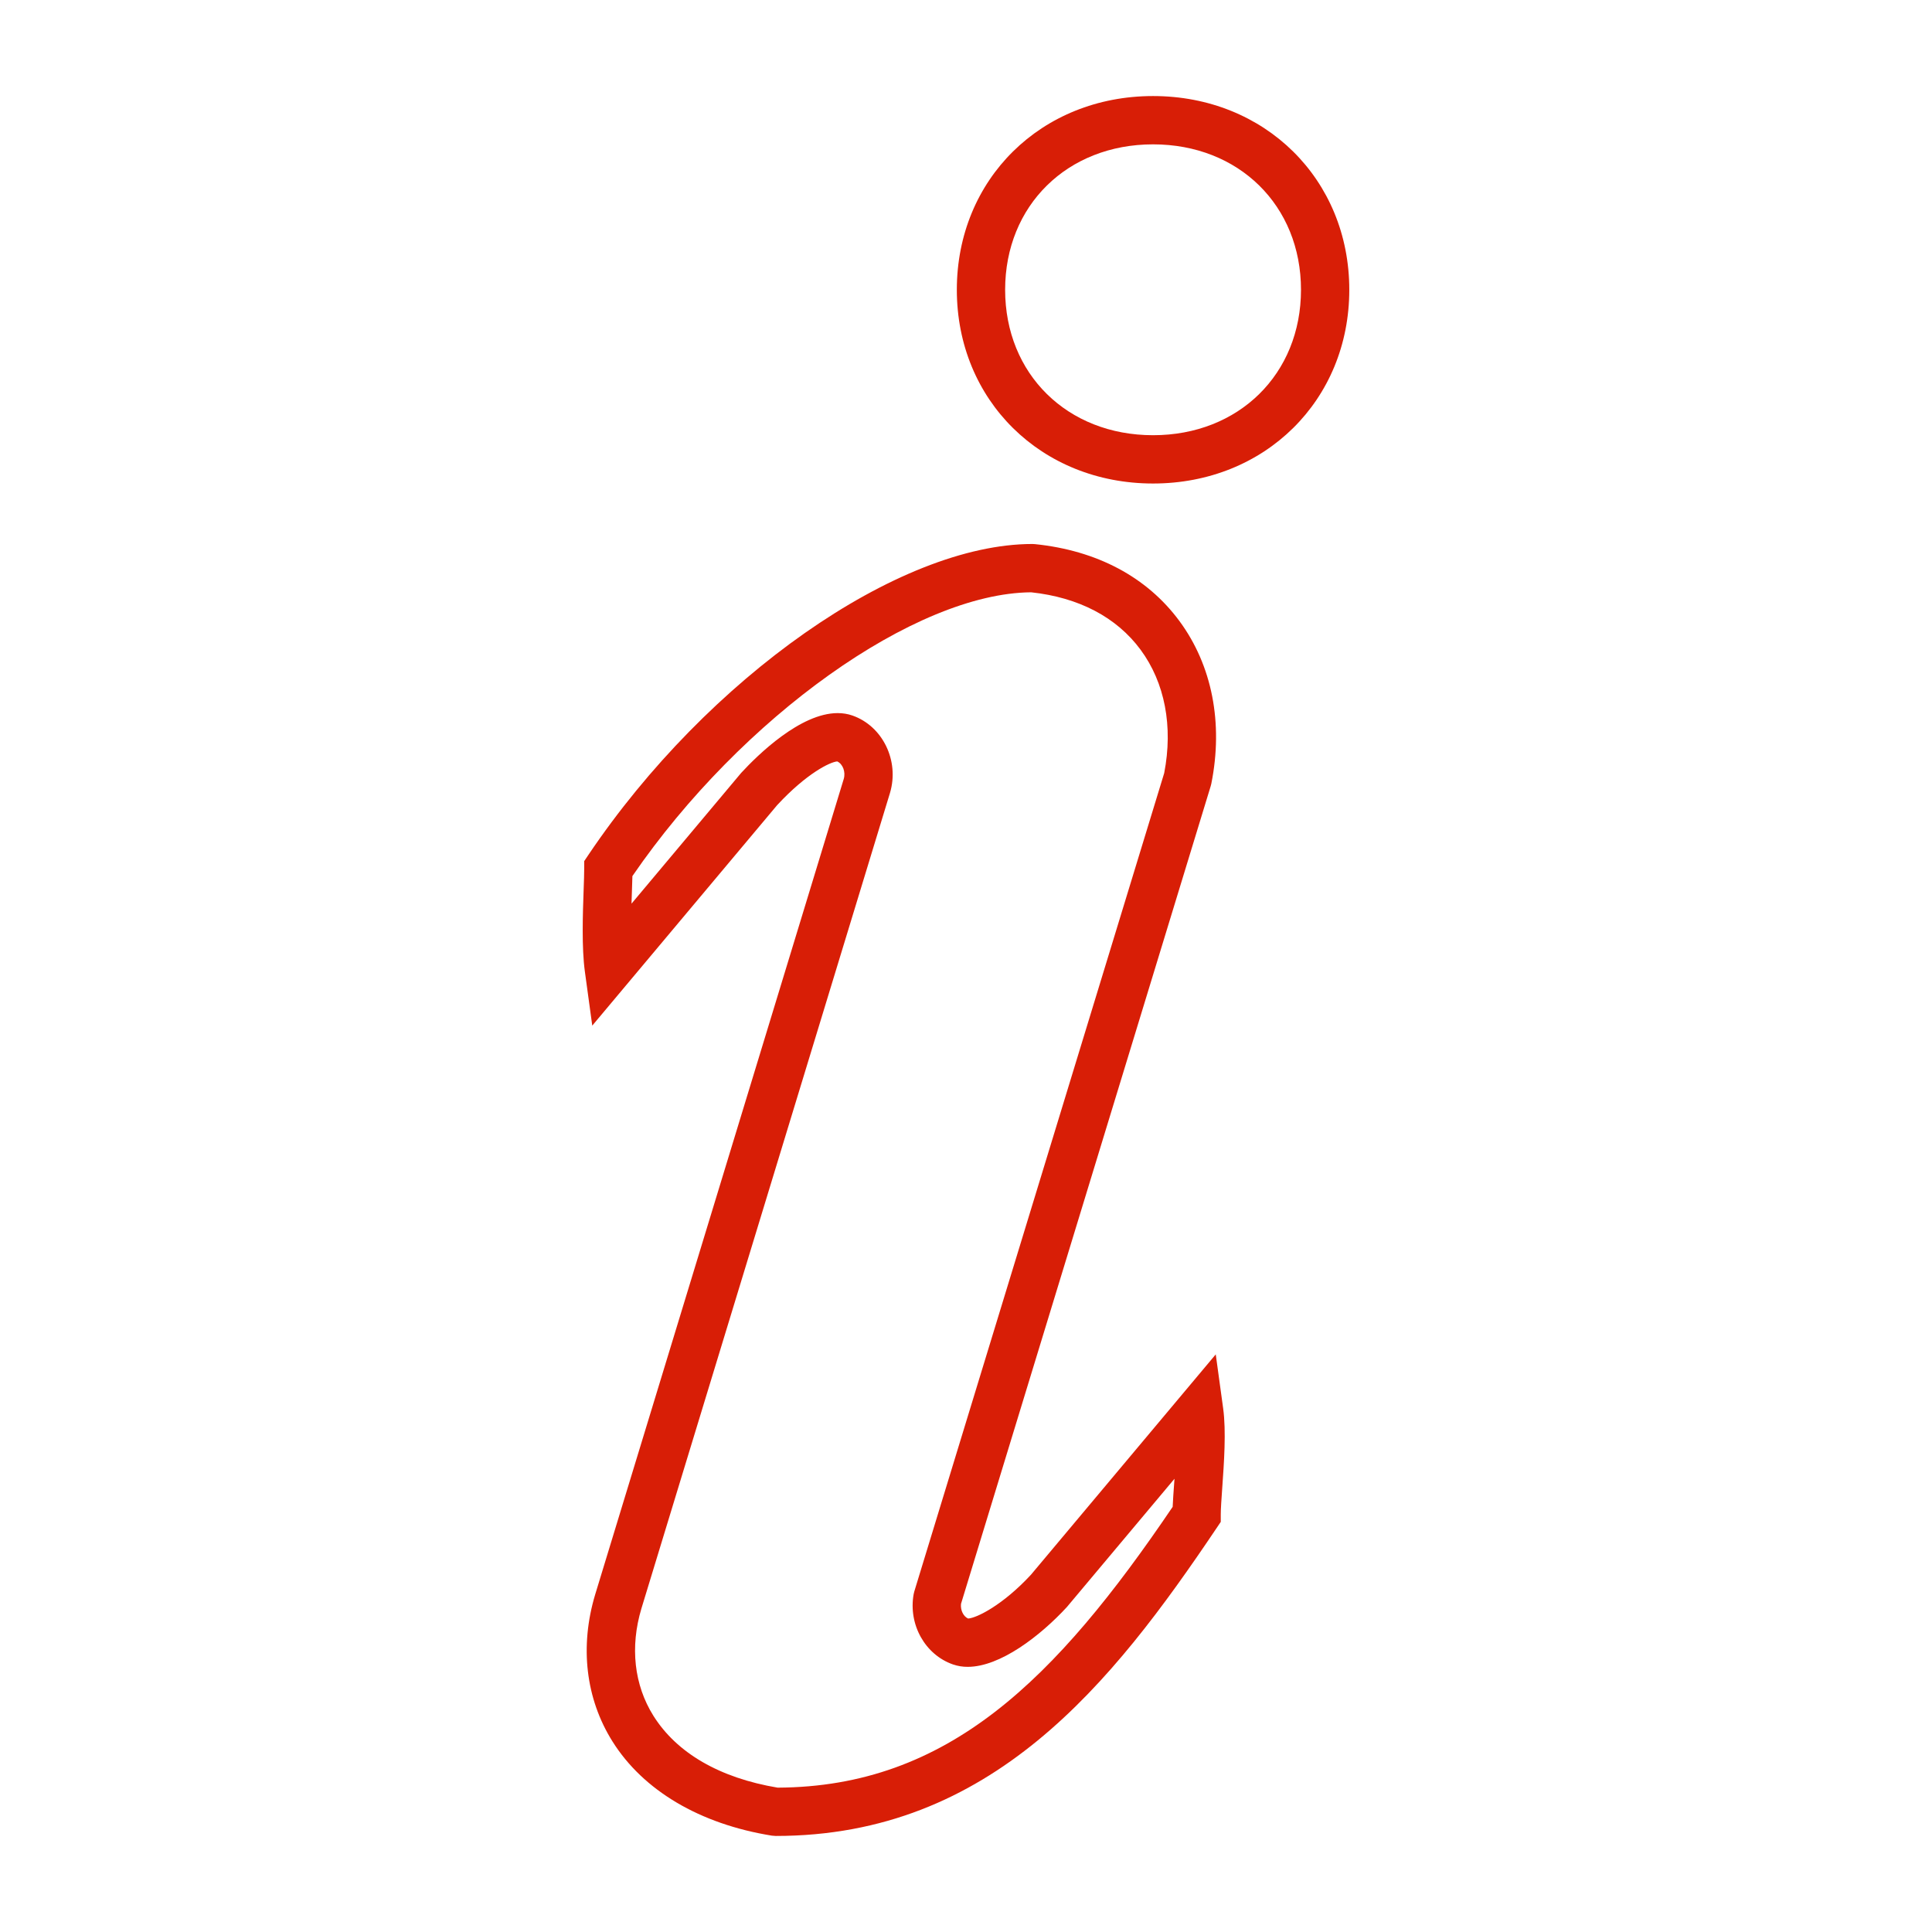
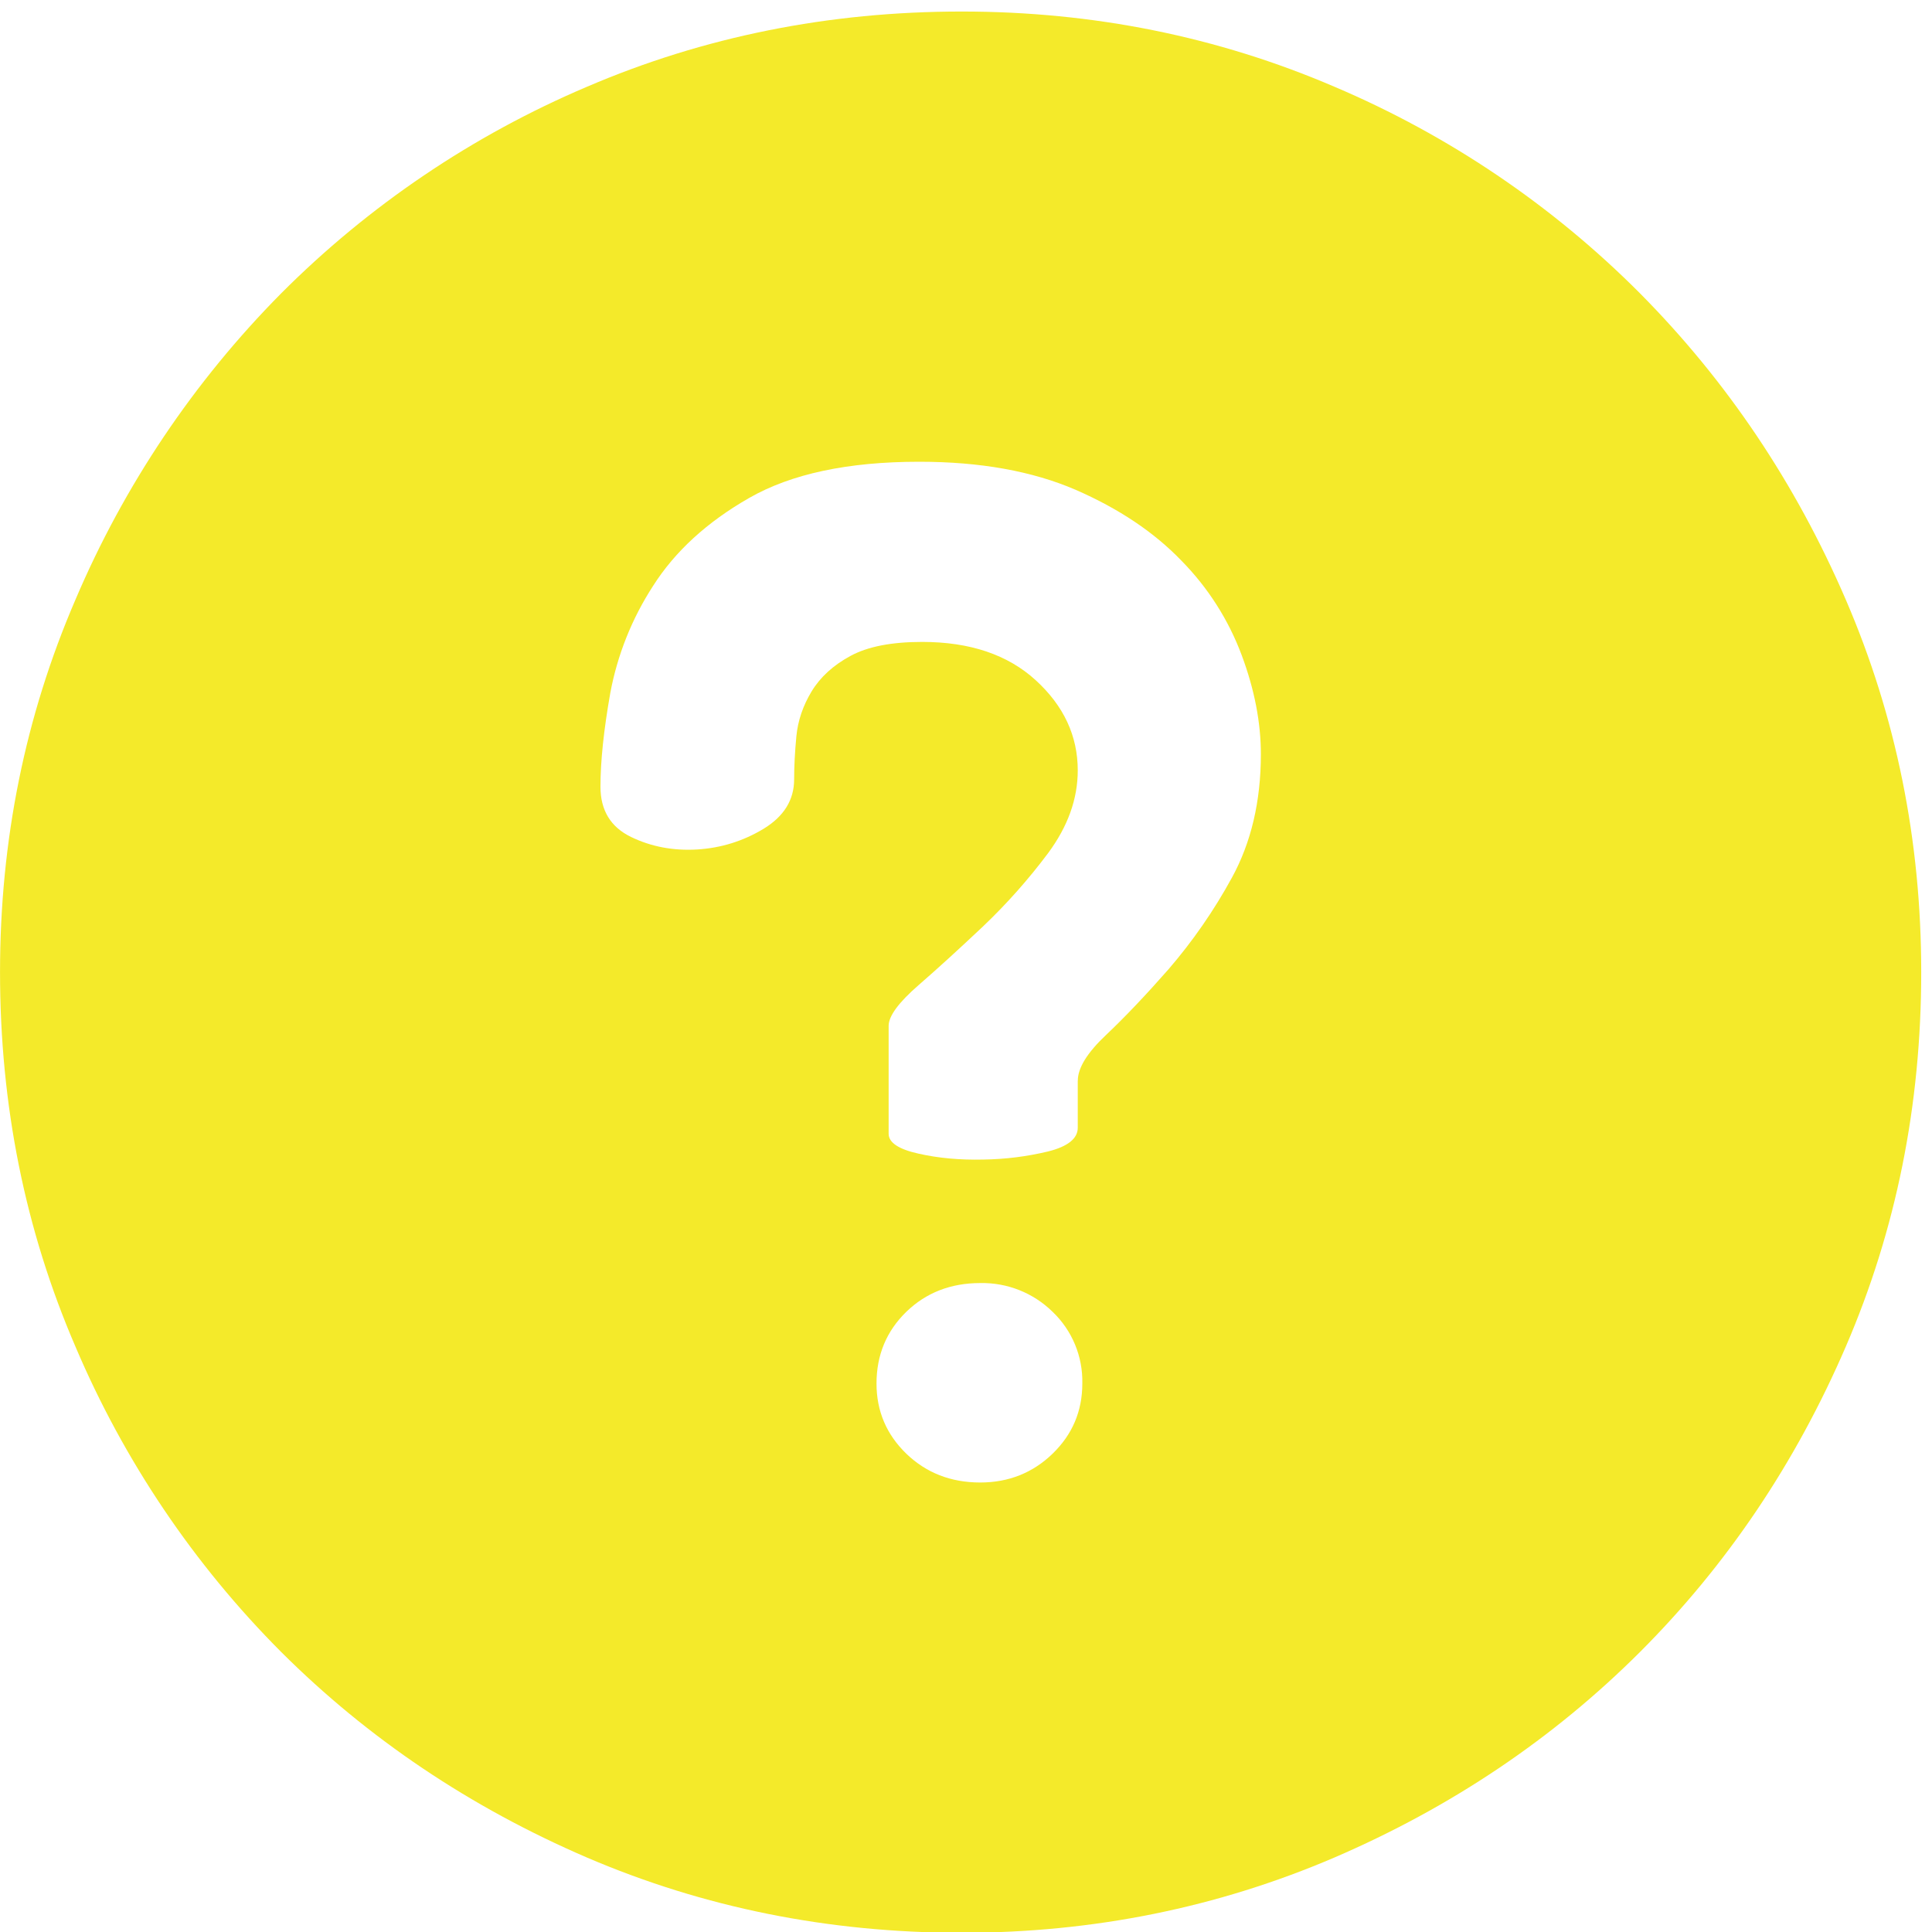
- <svg xmlns="http://www.w3.org/2000/svg" t="1510132353361" class="icon" style="" viewBox="0 0 1024 1024" version="1.1" p-id="1836" width="200" height="200">
+ <svg xmlns="http://www.w3.org/2000/svg" t="1510888289693" class="icon" style="" viewBox="0 0 1024 1024" version="1.1" p-id="2564" width="128" height="128">
  <defs>
    <style type="text/css" />
  </defs>
-   <path d="M411.126 973.092l-2.038-0.164c-38.149-6.149-68.152-23.895-84.49-49.971-14.172-22.615-17.418-50.243-9.155-77.788L447.196 412.877c1.111-3.722-0.486-7.967-3.451-9.308-3.697 0.271-16.164 6.246-31.867 23.204l-97.966 116.823-3.917-28.641c-1.736-12.692-1.106-30.531-0.65-43.551 0.159-4.47 0.297-8.325 0.297-11.08v-3.907l2.176-3.236c63.206-93.983 164.383-164.854 235.356-164.854l1.295 0.067c32.927 3.348 59.423 17.444 76.641 40.755 17.336 23.475 23.342 54.103 16.911 86.241l-0.312 1.229-132.352 433.449c-0.369 3.328 1.224 6.651 3.753 7.788 4.516-0.241 18.386-7.101 33.311-23.209l97.951-116.803 3.927 28.621c1.654 12.068 0.461 28.892-0.502 42.404-0.394 5.591-0.768 10.865-0.768 13.85v3.907l-2.181 3.241c-55.542 82.591-119.342 163.226-233.723 163.226zM443.976 377.958c2.744 0 5.356 0.425 7.777 1.27 16.087 5.586 25.042 24.003 19.958 41.042l-131.758 432.307c-6.098 20.332-3.85 40.515 6.344 56.791 12.406 19.799 35.169 32.968 65.864 38.124 90.255-0.43 147.343-57.206 209.377-148.833a415.386 415.386 0 0 1 0.732-11.602l0.236-3.282-57.057 68.014c-14.126 15.309-35.338 31.672-52.521 31.672a23.654 23.654 0 0 1-7.823-1.27c-14.781-5.135-23.752-21.151-20.849-37.253l0.353-1.464 132.439-433.705c4.803-24.745 0.364-47.954-12.524-65.408-12.703-17.203-32.742-27.72-57.984-30.428-61.42 0.451-153.498 66.104-211.354 150.41-0.056 2.33-0.148 5.023-0.251 7.956-0.077 2.099-0.154 4.337-0.225 6.656l58.153-69.33c8.786-9.518 31.35-31.667 51.113-31.667zM611.149 256.271c-59.295 0-104.008-44.145-104.008-102.687 0-58.537 44.713-102.676 104.008-102.676 59.29 0 104.003 44.145 104.003 102.676 0 58.542-44.713 102.687-104.003 102.687z m0-179.763c-45.435 0-78.408 32.415-78.408 77.076 0 44.667 32.973 77.087 78.408 77.087 45.43 0 78.403-32.42 78.403-77.087 0-44.662-32.973-77.076-78.403-77.076z" fill="#d81e06" p-id="1837" />
+   <path d="M509.723 6.11c69.783 0 135.685 13.301 197.577 39.872a509.454 509.454 0 0 1 161.969 109.528c46.013 46.395 82.385 100.491 109.051 162.351S1018.287 445.494 1018.287 515.246c0 70.515-13.301 136.639-39.967 198.468s-63.006 115.797-109.051 161.842c-46.045 45.981-100.077 82.289-161.969 108.955-61.892 26.539-127.793 39.904-197.577 39.904-70.611 0-136.799-13.365-198.69-39.904-61.892-26.666-115.924-62.974-162.033-108.955a513.496 513.496 0 0 1-109.019-161.842C13.316 651.885 0.014 585.761 0.014 515.246c0-69.752 13.301-135.557 39.967-197.386a519.764 519.764 0 0 1 109.019-162.351 511.236 511.236 0 0 1 162.033-109.496C372.957 19.443 439.208 6.11 509.723 6.11z m9.833 779.646c15.051 0 27.907-5.155 38.344-15.274 10.501-10.183 15.751-22.561 15.751-37.167a50.914 50.914 0 0 0-15.751-38.026 53.173 53.173 0 0 0-38.344-15.242c-15.656 0-28.703 5.091-39.203 15.242-10.501 10.246-15.783 22.879-15.783 38.026 0 14.606 5.282 26.984 15.783 37.167 10.501 10.119 23.548 15.274 39.203 15.274zM571.265 572.778c0-6.778 5.028-14.86 14.988-24.248 9.96-9.419 21.002-21.034 33.126-34.844a279.388 279.388 0 0 0 33.571-48.527c10.151-18.552 15.338-40.349 15.338-65.424 0-16.674-3.341-34.176-10.151-52.441a142.176 142.176 0 0 0-31.916-50.086c-14.542-15.147-33.285-27.652-56.132-37.612-22.975-9.896-50.532-14.86-82.894-14.86-37.74 0-67.747 6.396-90.117 19.188-22.37 12.792-39.331 28.353-50.914 46.586a157.196 157.196 0 0 0-22.688 56.737c-3.468 19.602-5.219 36.149-5.219 49.704 0 12.537 5.41 21.416 16.165 26.634s22.497 7.414 35.162 6.651c12.665-0.796 24.375-4.455 35.162-10.978 10.755-6.555 16.165-15.274 16.165-26.221 0-6.81 0.382-14.383 1.177-22.72 0.796-8.369 3.532-16.324 8.083-23.866 4.614-7.605 11.487-13.874 20.62-18.806 9.133-4.964 21.829-7.414 37.962-7.414 25.361 0 45.44 6.778 60.237 20.334 14.86 13.588 22.243 29.53 22.243 47.763 0 15.147-5.282 29.753-15.72 43.849a308.823 308.823 0 0 1-34.367 38.726c-12.442 11.742-23.866 22.179-34.367 31.312-10.501 9.133-15.783 16.324-15.783 21.511v57.182c0 4.678 5.282 8.21 15.783 10.533 10.501 2.387 21.925 3.437 34.367 3.15a156.4 156.4 0 0 0 34.367-4.296c10.437-2.609 15.72-6.842 15.72-12.537V572.778h0.032z" p-id="2565" fill="#f4ea2a" />
</svg>
